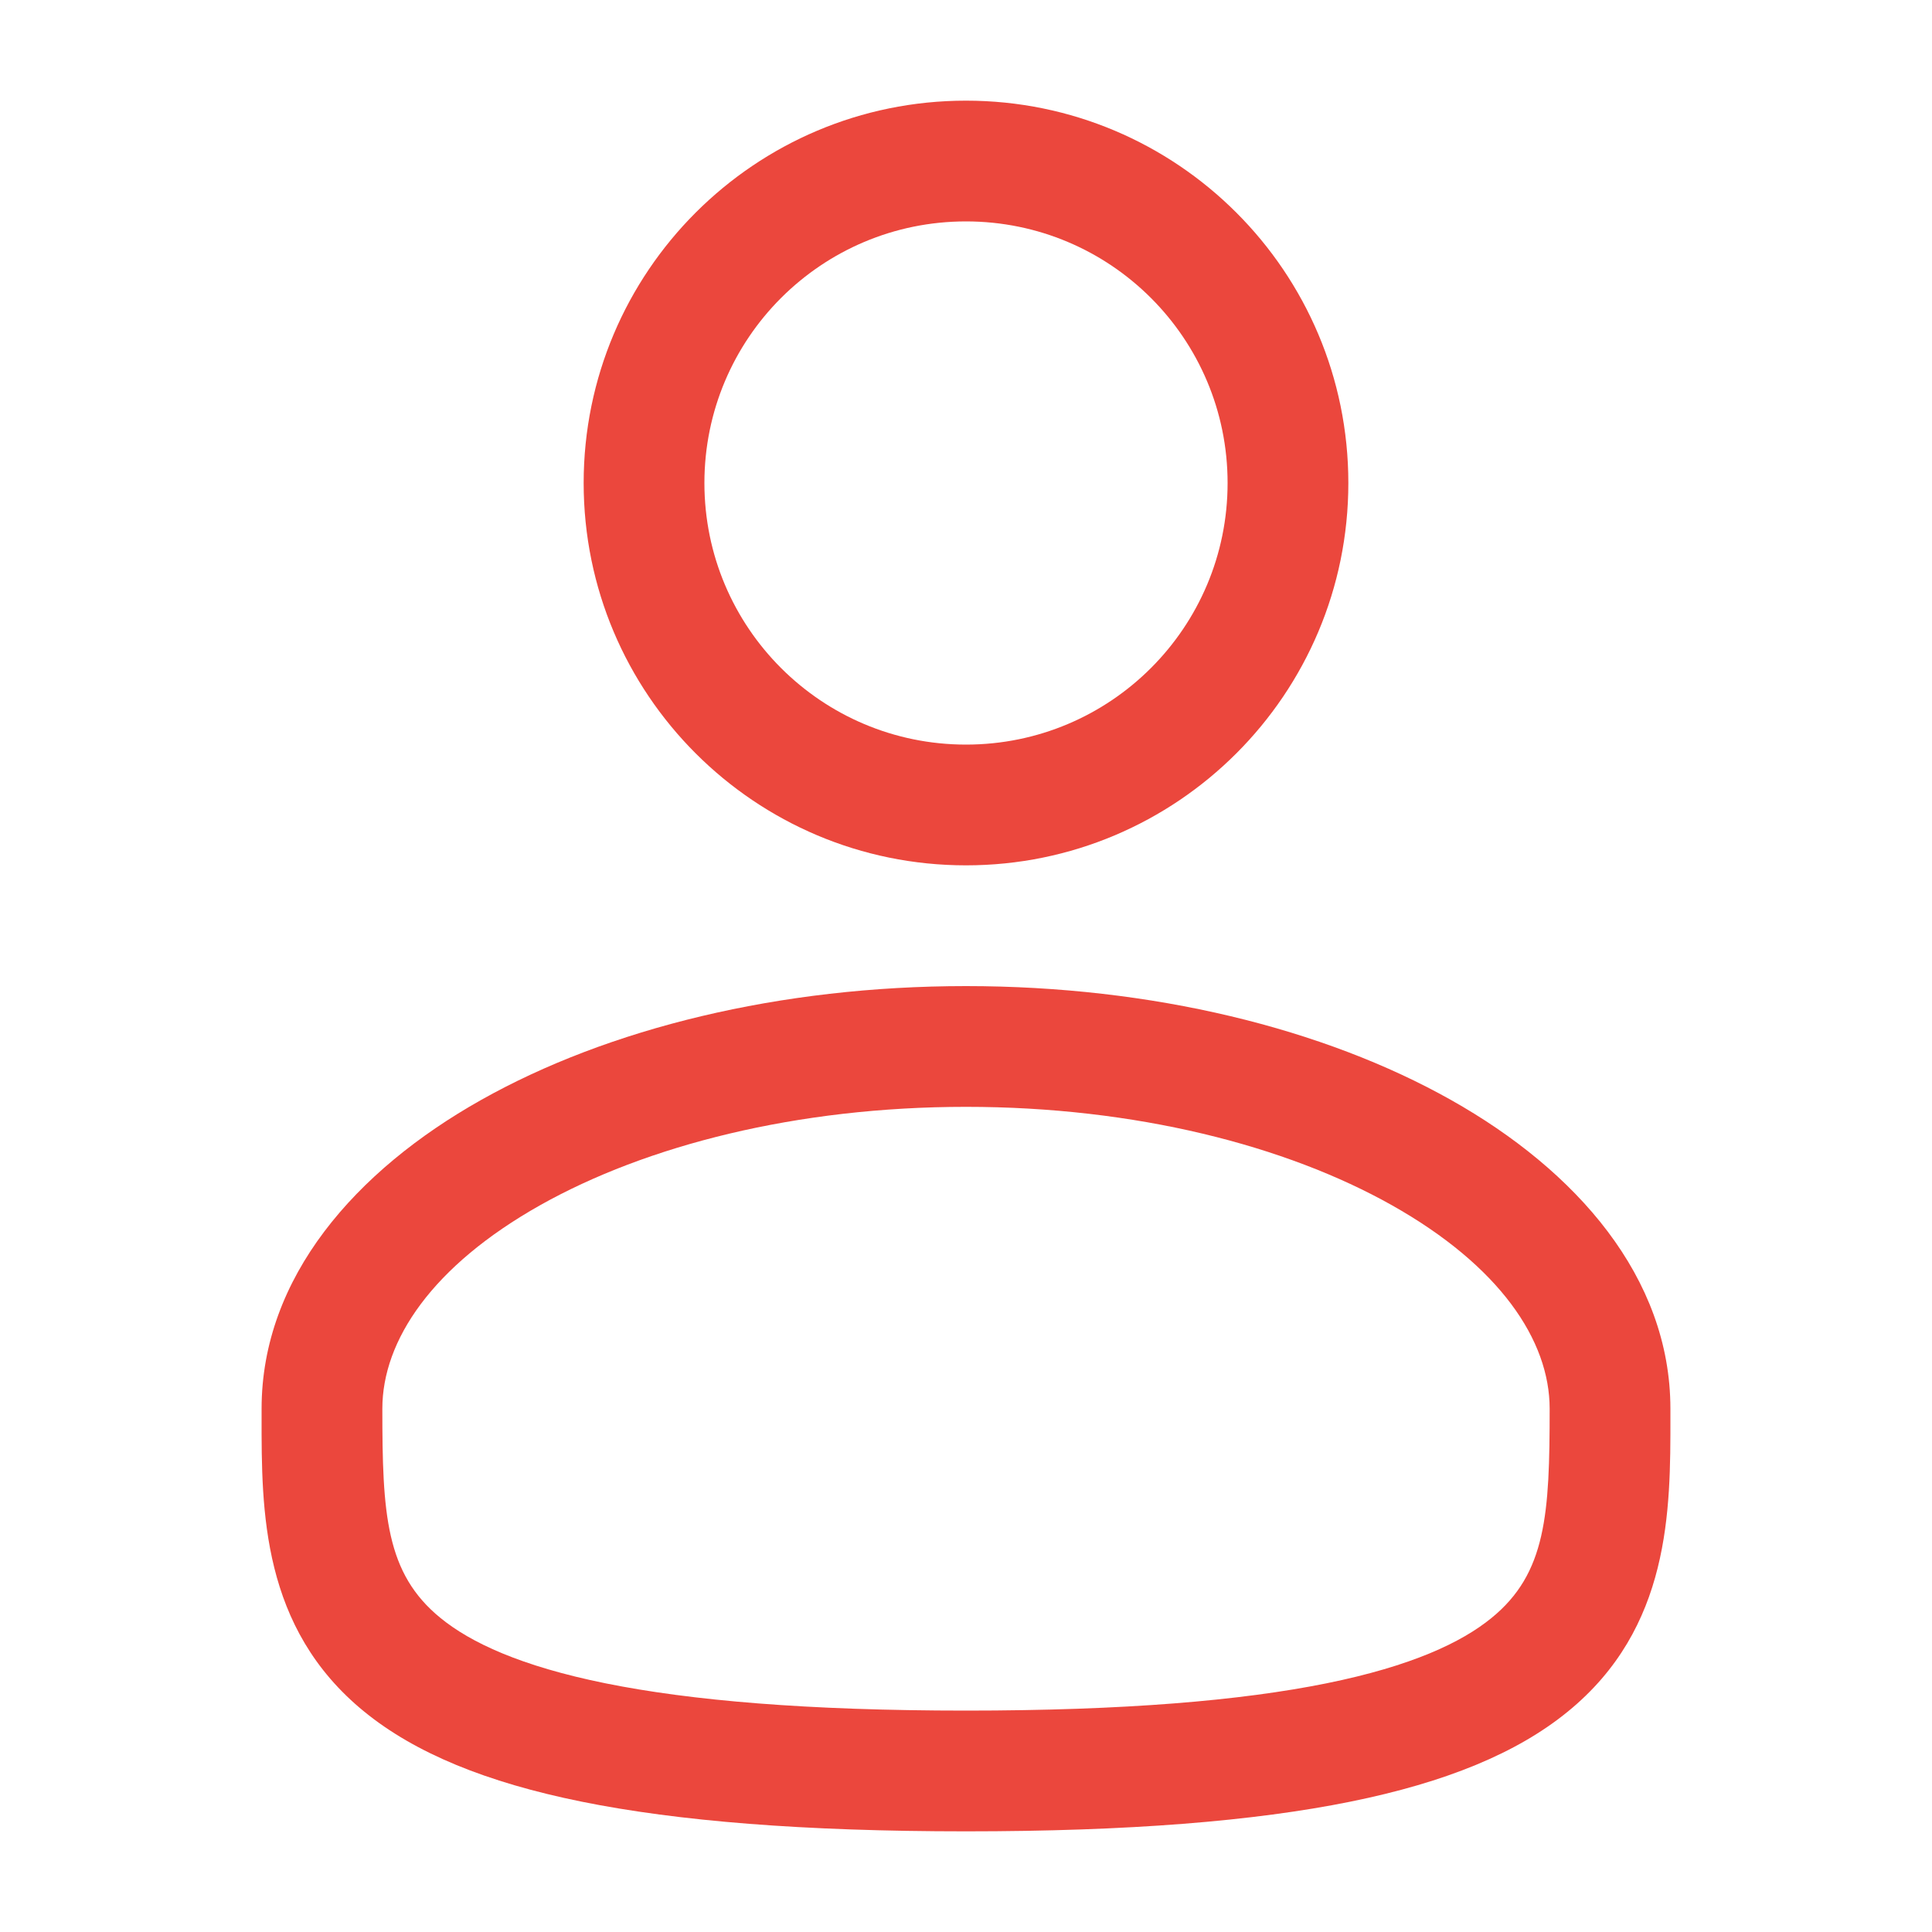
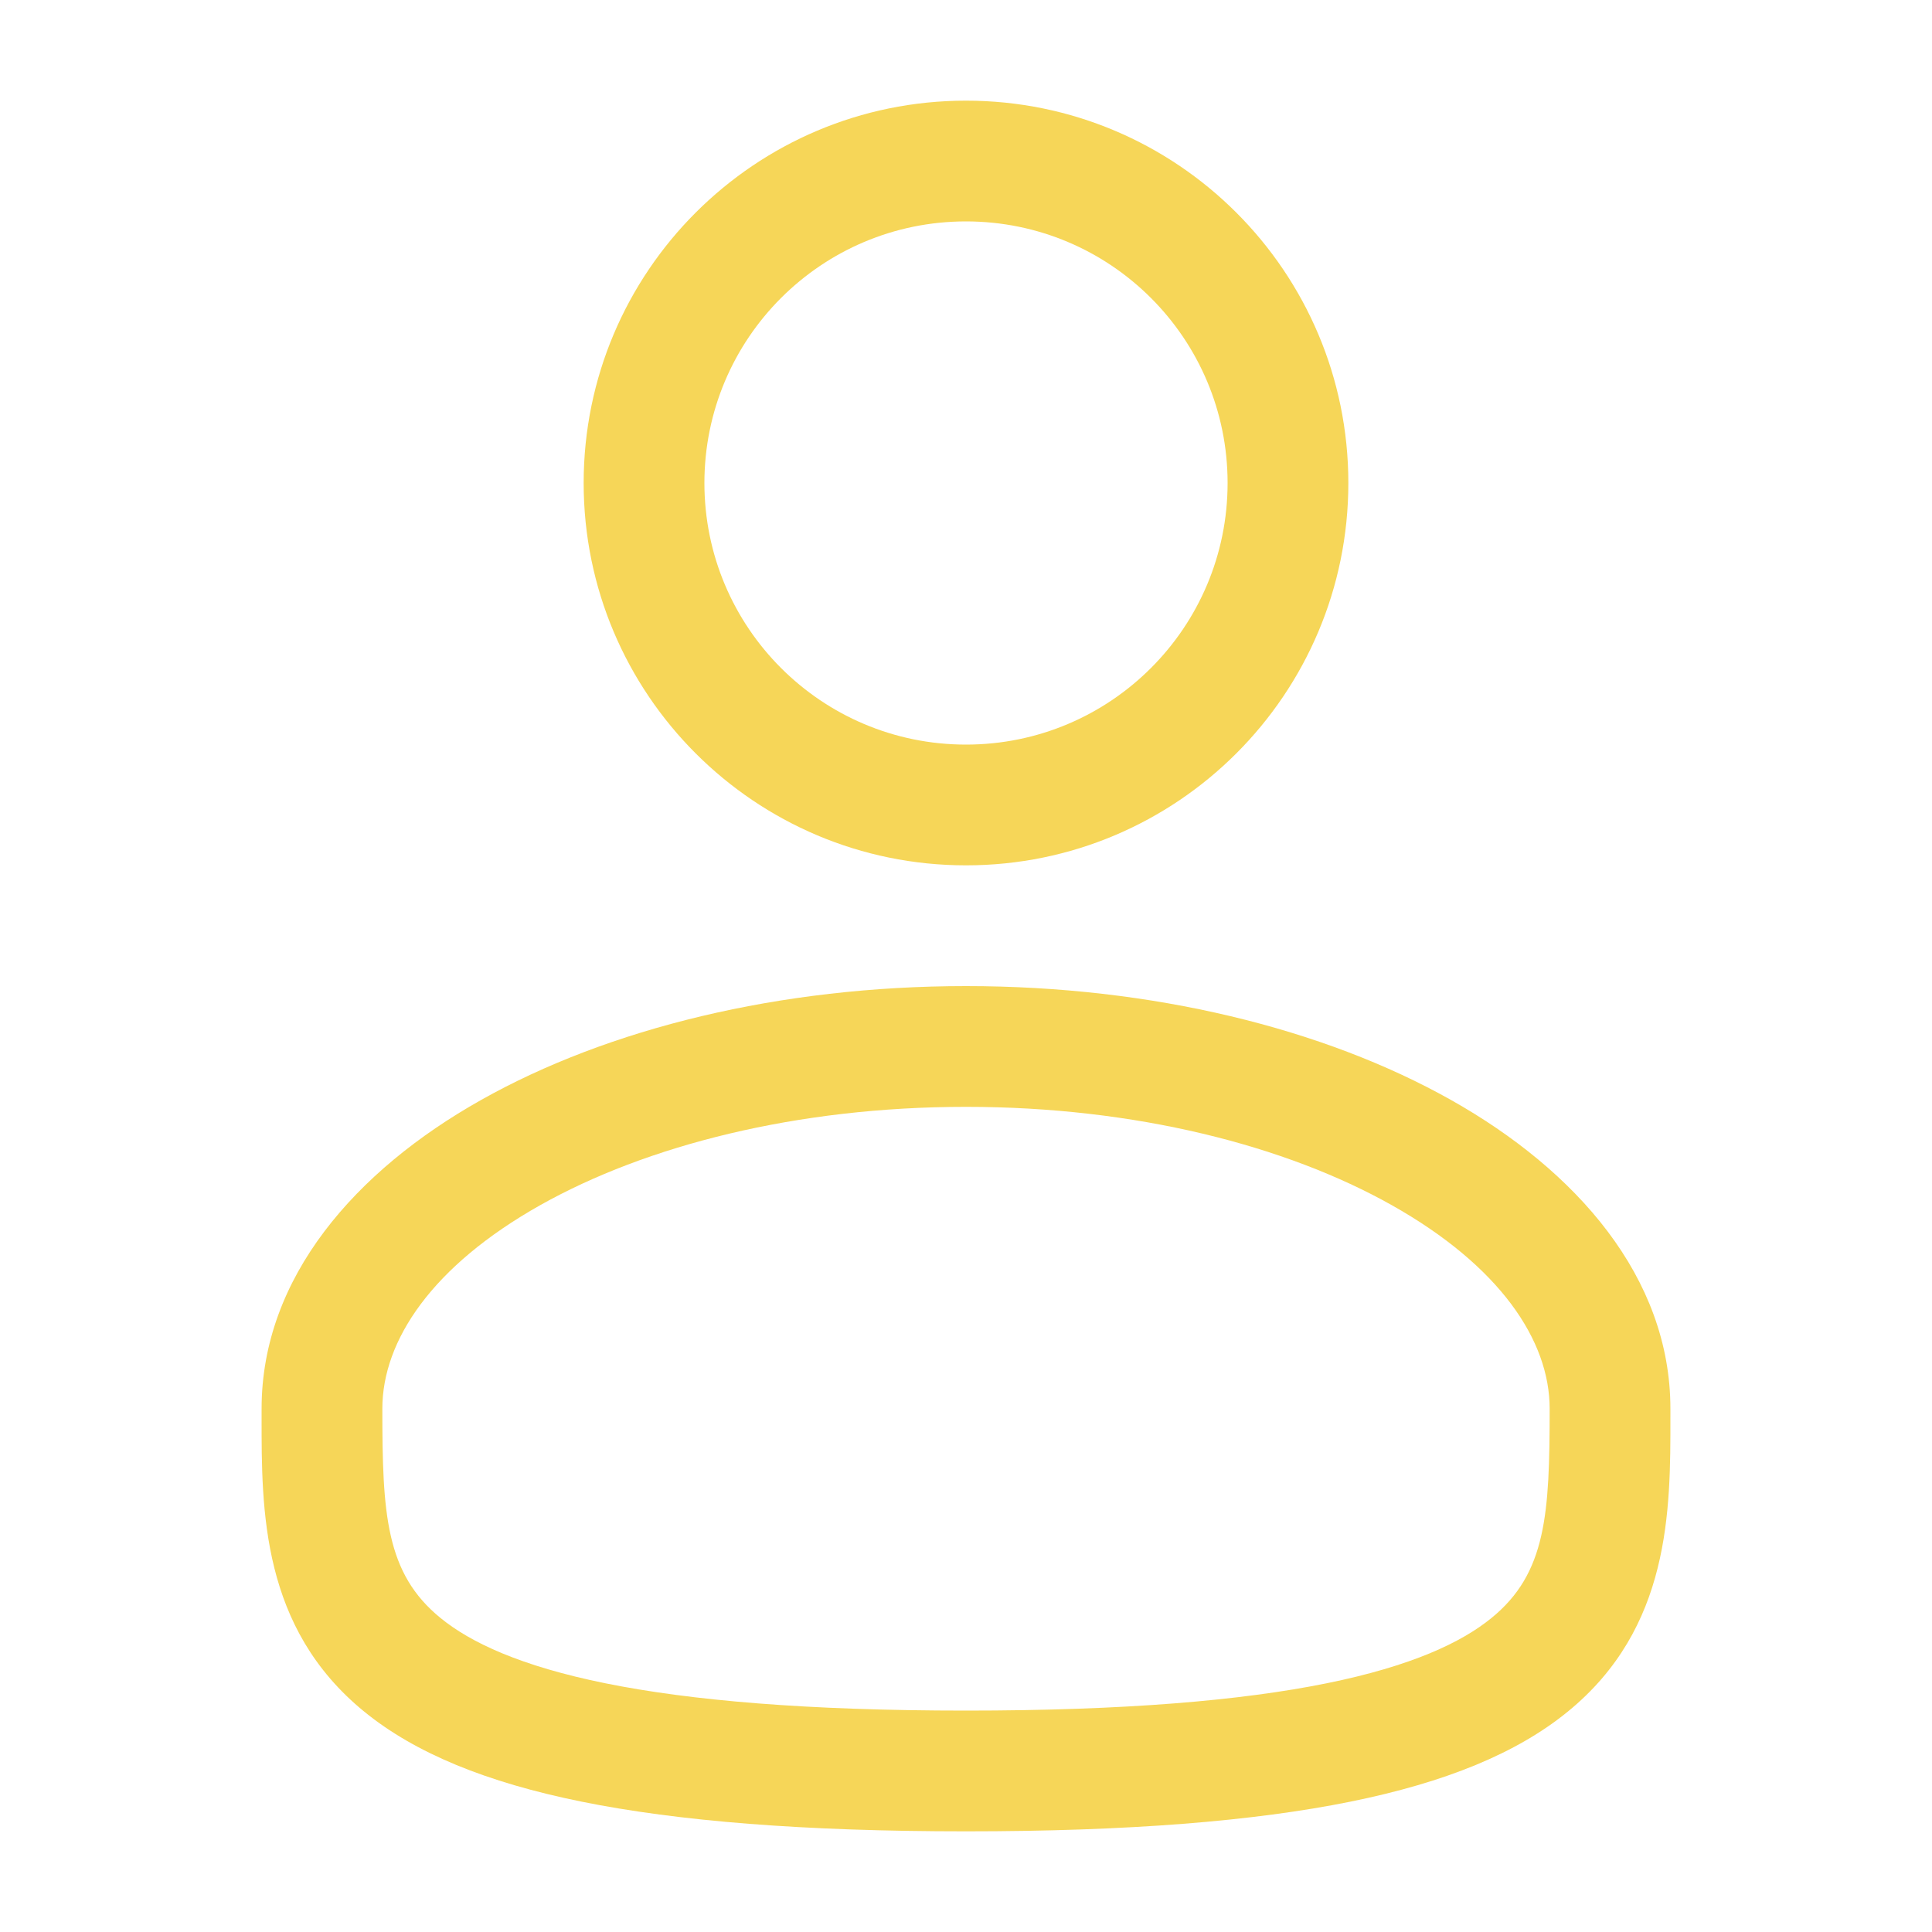
<svg xmlns="http://www.w3.org/2000/svg" width="20" height="20" viewBox="0 0 20 20" fill="none">
-   <path fill-rule="evenodd" clip-rule="evenodd" d="M10 1.042C7.814 1.042 6.042 2.814 6.042 5C6.042 7.186 7.814 8.958 10 8.958C12.186 8.958 13.958 7.186 13.958 5C13.958 2.814 12.186 1.042 10 1.042ZM7.292 5C7.292 3.504 8.504 2.292 10 2.292C11.496 2.292 12.708 3.504 12.708 5C12.708 6.496 11.496 7.708 10 7.708C8.504 7.708 7.292 6.496 7.292 5Z" fill="#EB473D" />
-   <path fill-rule="evenodd" clip-rule="evenodd" d="M10 10.208C8.072 10.208 6.296 10.646 4.98 11.387C3.683 12.116 2.708 13.222 2.708 14.583L2.708 14.668C2.707 15.636 2.706 16.852 3.772 17.72C4.297 18.147 5.03 18.45 6.022 18.651C7.016 18.852 8.312 18.958 10 18.958C11.688 18.958 12.984 18.852 13.978 18.651C14.97 18.45 15.704 18.147 16.228 17.72C17.294 16.852 17.293 15.636 17.292 14.668L17.292 14.583C17.292 13.222 16.317 12.116 15.021 11.387C13.704 10.646 11.928 10.208 10 10.208ZM3.958 14.583C3.958 13.874 4.476 13.104 5.592 12.476C6.689 11.859 8.246 11.458 10 11.458C11.754 11.458 13.311 11.859 14.408 12.476C15.524 13.104 16.042 13.874 16.042 14.583C16.042 15.673 16.008 16.287 15.439 16.75C15.13 17.002 14.614 17.247 13.73 17.426C12.849 17.604 11.645 17.708 10 17.708C8.355 17.708 7.151 17.604 6.27 17.426C5.386 17.247 4.87 17.002 4.561 16.75C3.992 16.287 3.958 15.673 3.958 14.583Z" fill="#EB473D" />
+   <path fill-rule="evenodd" clip-rule="evenodd" d="M10 1.042C7.814 1.042 6.042 2.814 6.042 5C6.042 7.186 7.814 8.958 10 8.958C12.186 8.958 13.958 7.186 13.958 5C13.958 2.814 12.186 1.042 10 1.042ZM7.292 5C7.292 3.504 8.504 2.292 10 2.292C11.496 2.292 12.708 3.504 12.708 5C12.708 6.496 11.496 7.708 10 7.708C8.504 7.708 7.292 6.496 7.292 5Z" fill="#F6D658" />
+   <path fill-rule="evenodd" clip-rule="evenodd" d="M10 10.208C8.072 10.208 6.296 10.646 4.98 11.387C3.683 12.116 2.708 13.222 2.708 14.583L2.708 14.668C2.707 15.636 2.706 16.852 3.772 17.72C4.297 18.147 5.03 18.45 6.022 18.651C7.016 18.852 8.312 18.958 10 18.958C11.688 18.958 12.984 18.852 13.978 18.651C14.97 18.45 15.704 18.147 16.228 17.72C17.294 16.852 17.293 15.636 17.292 14.668L17.292 14.583C17.292 13.222 16.317 12.116 15.021 11.387C13.704 10.646 11.928 10.208 10 10.208ZM3.958 14.583C3.958 13.874 4.476 13.104 5.592 12.476C6.689 11.859 8.246 11.458 10 11.458C11.754 11.458 13.311 11.859 14.408 12.476C15.524 13.104 16.042 13.874 16.042 14.583C16.042 15.673 16.008 16.287 15.439 16.75C15.13 17.002 14.614 17.247 13.73 17.426C12.849 17.604 11.645 17.708 10 17.708C8.355 17.708 7.151 17.604 6.27 17.426C5.386 17.247 4.87 17.002 4.561 16.75C3.992 16.287 3.958 15.673 3.958 14.583Z" fill="#F6D658" />
</svg>
